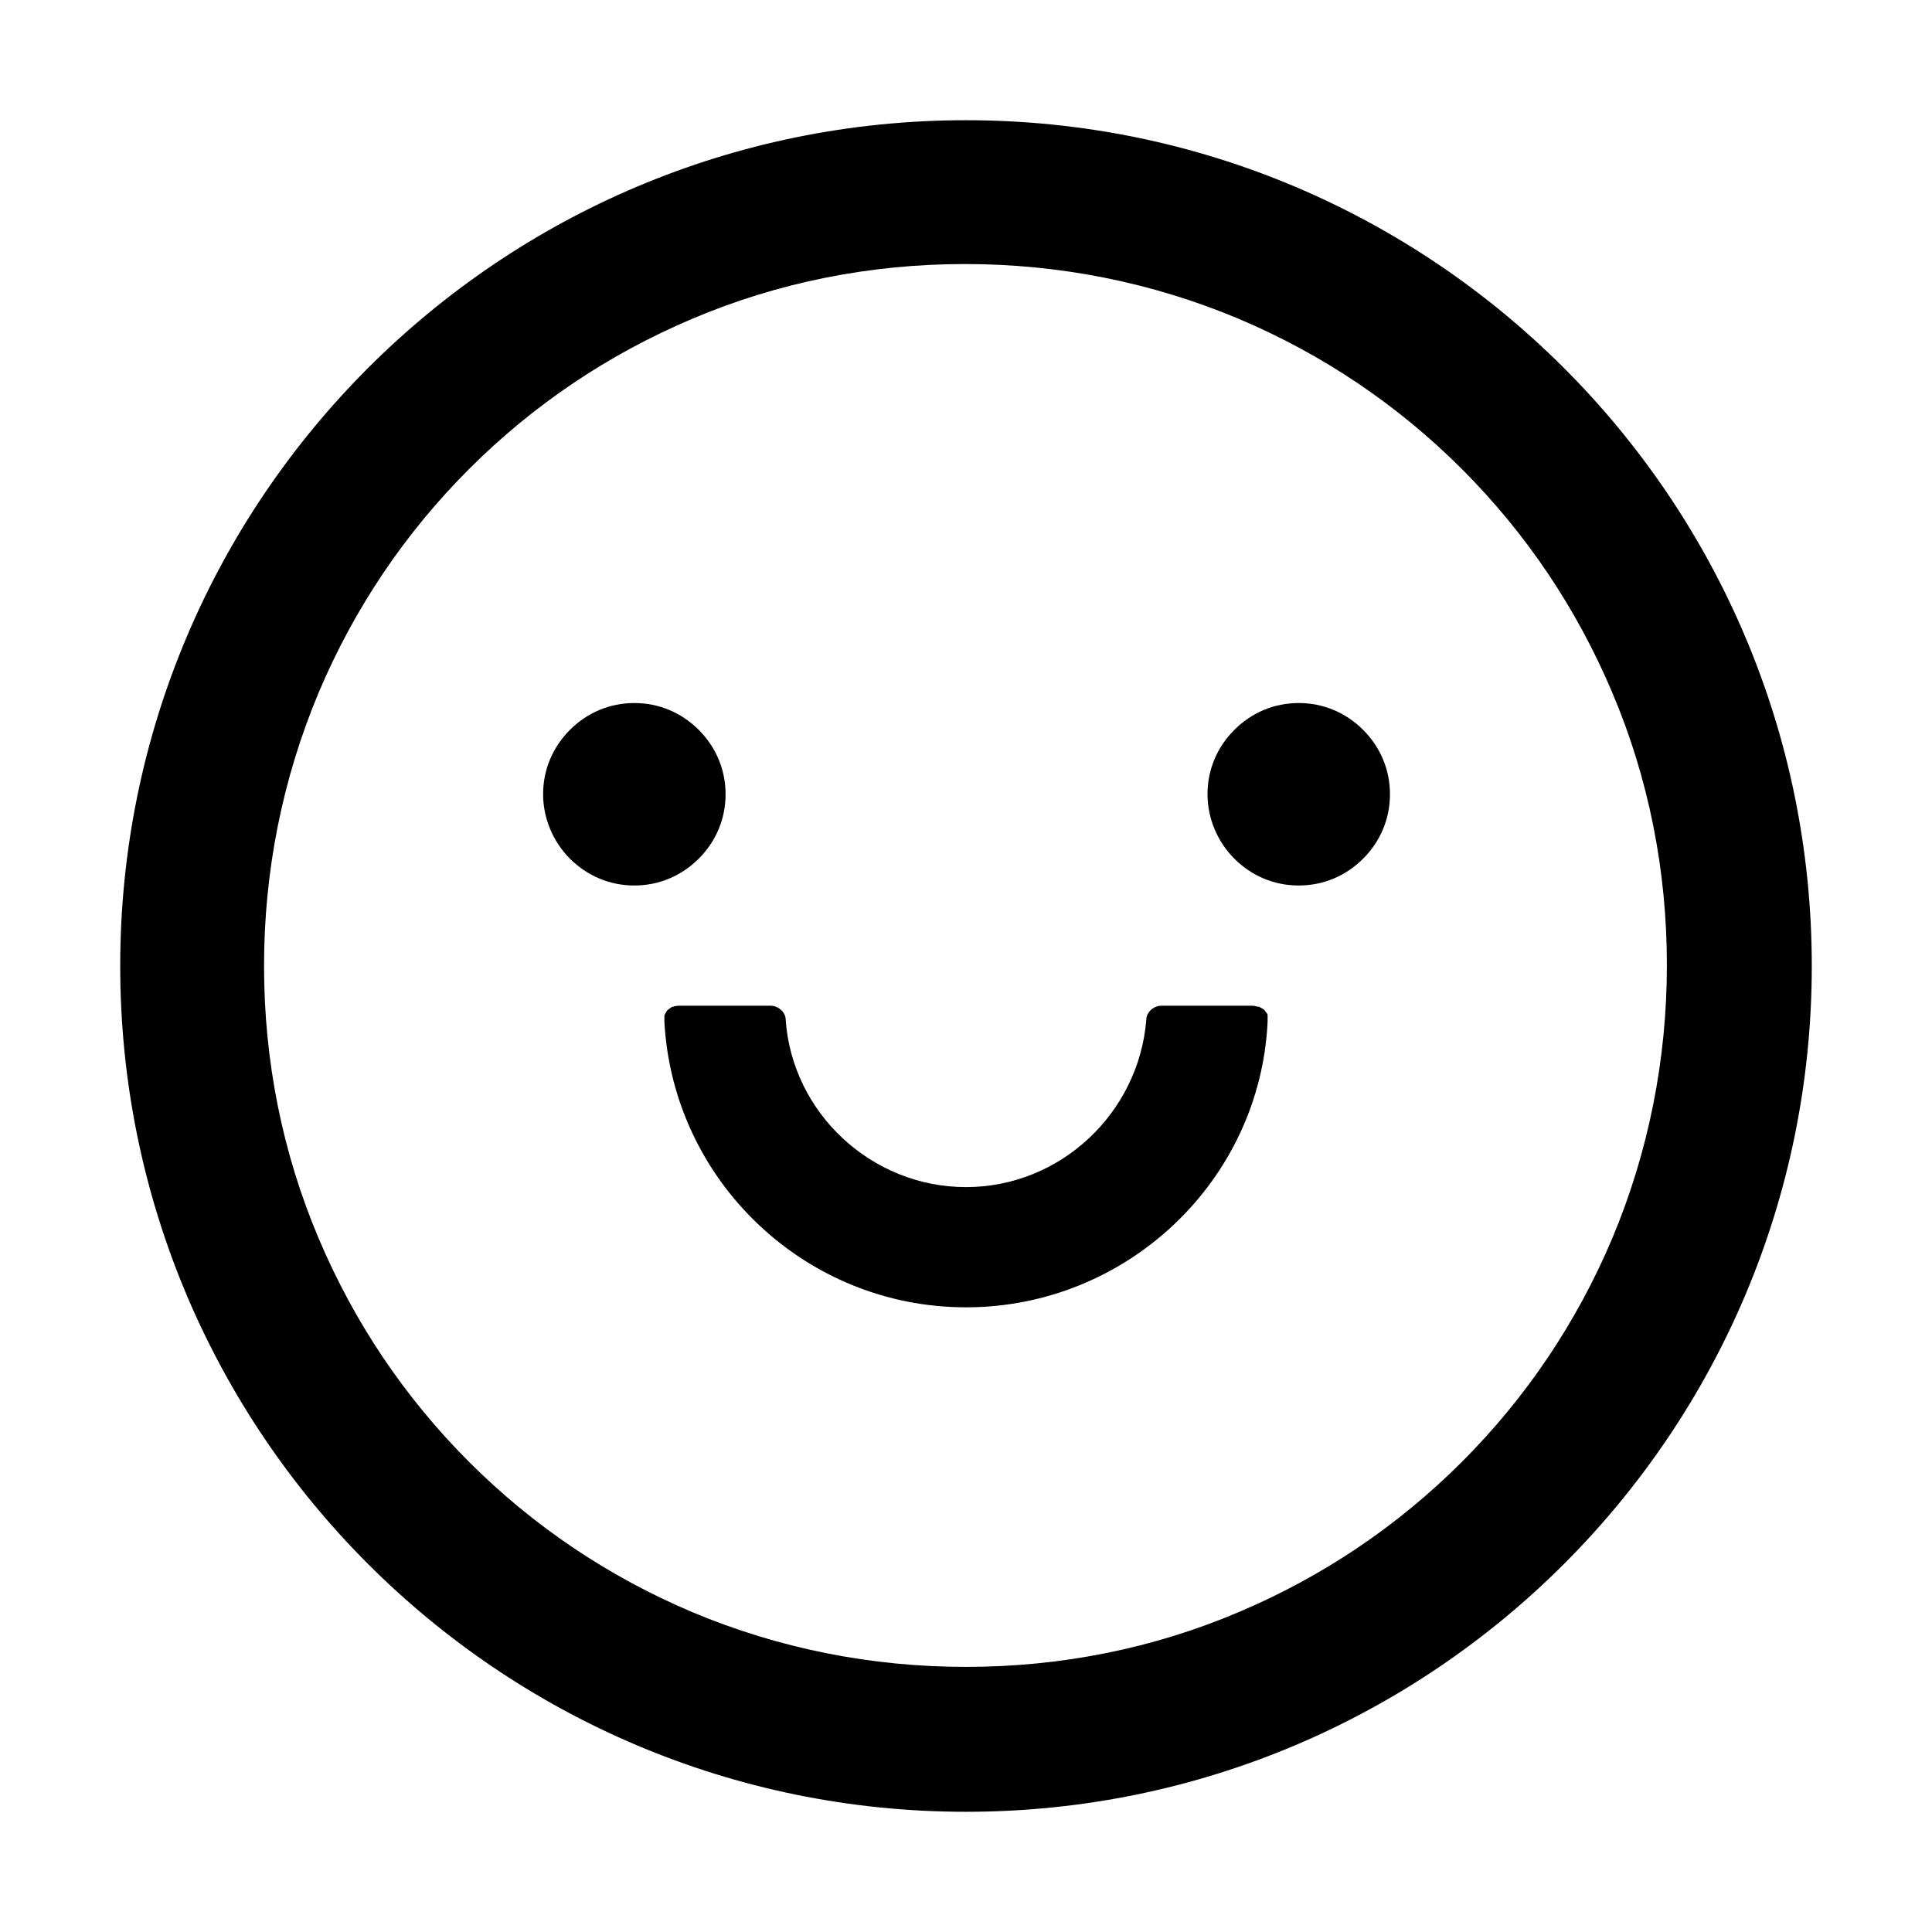
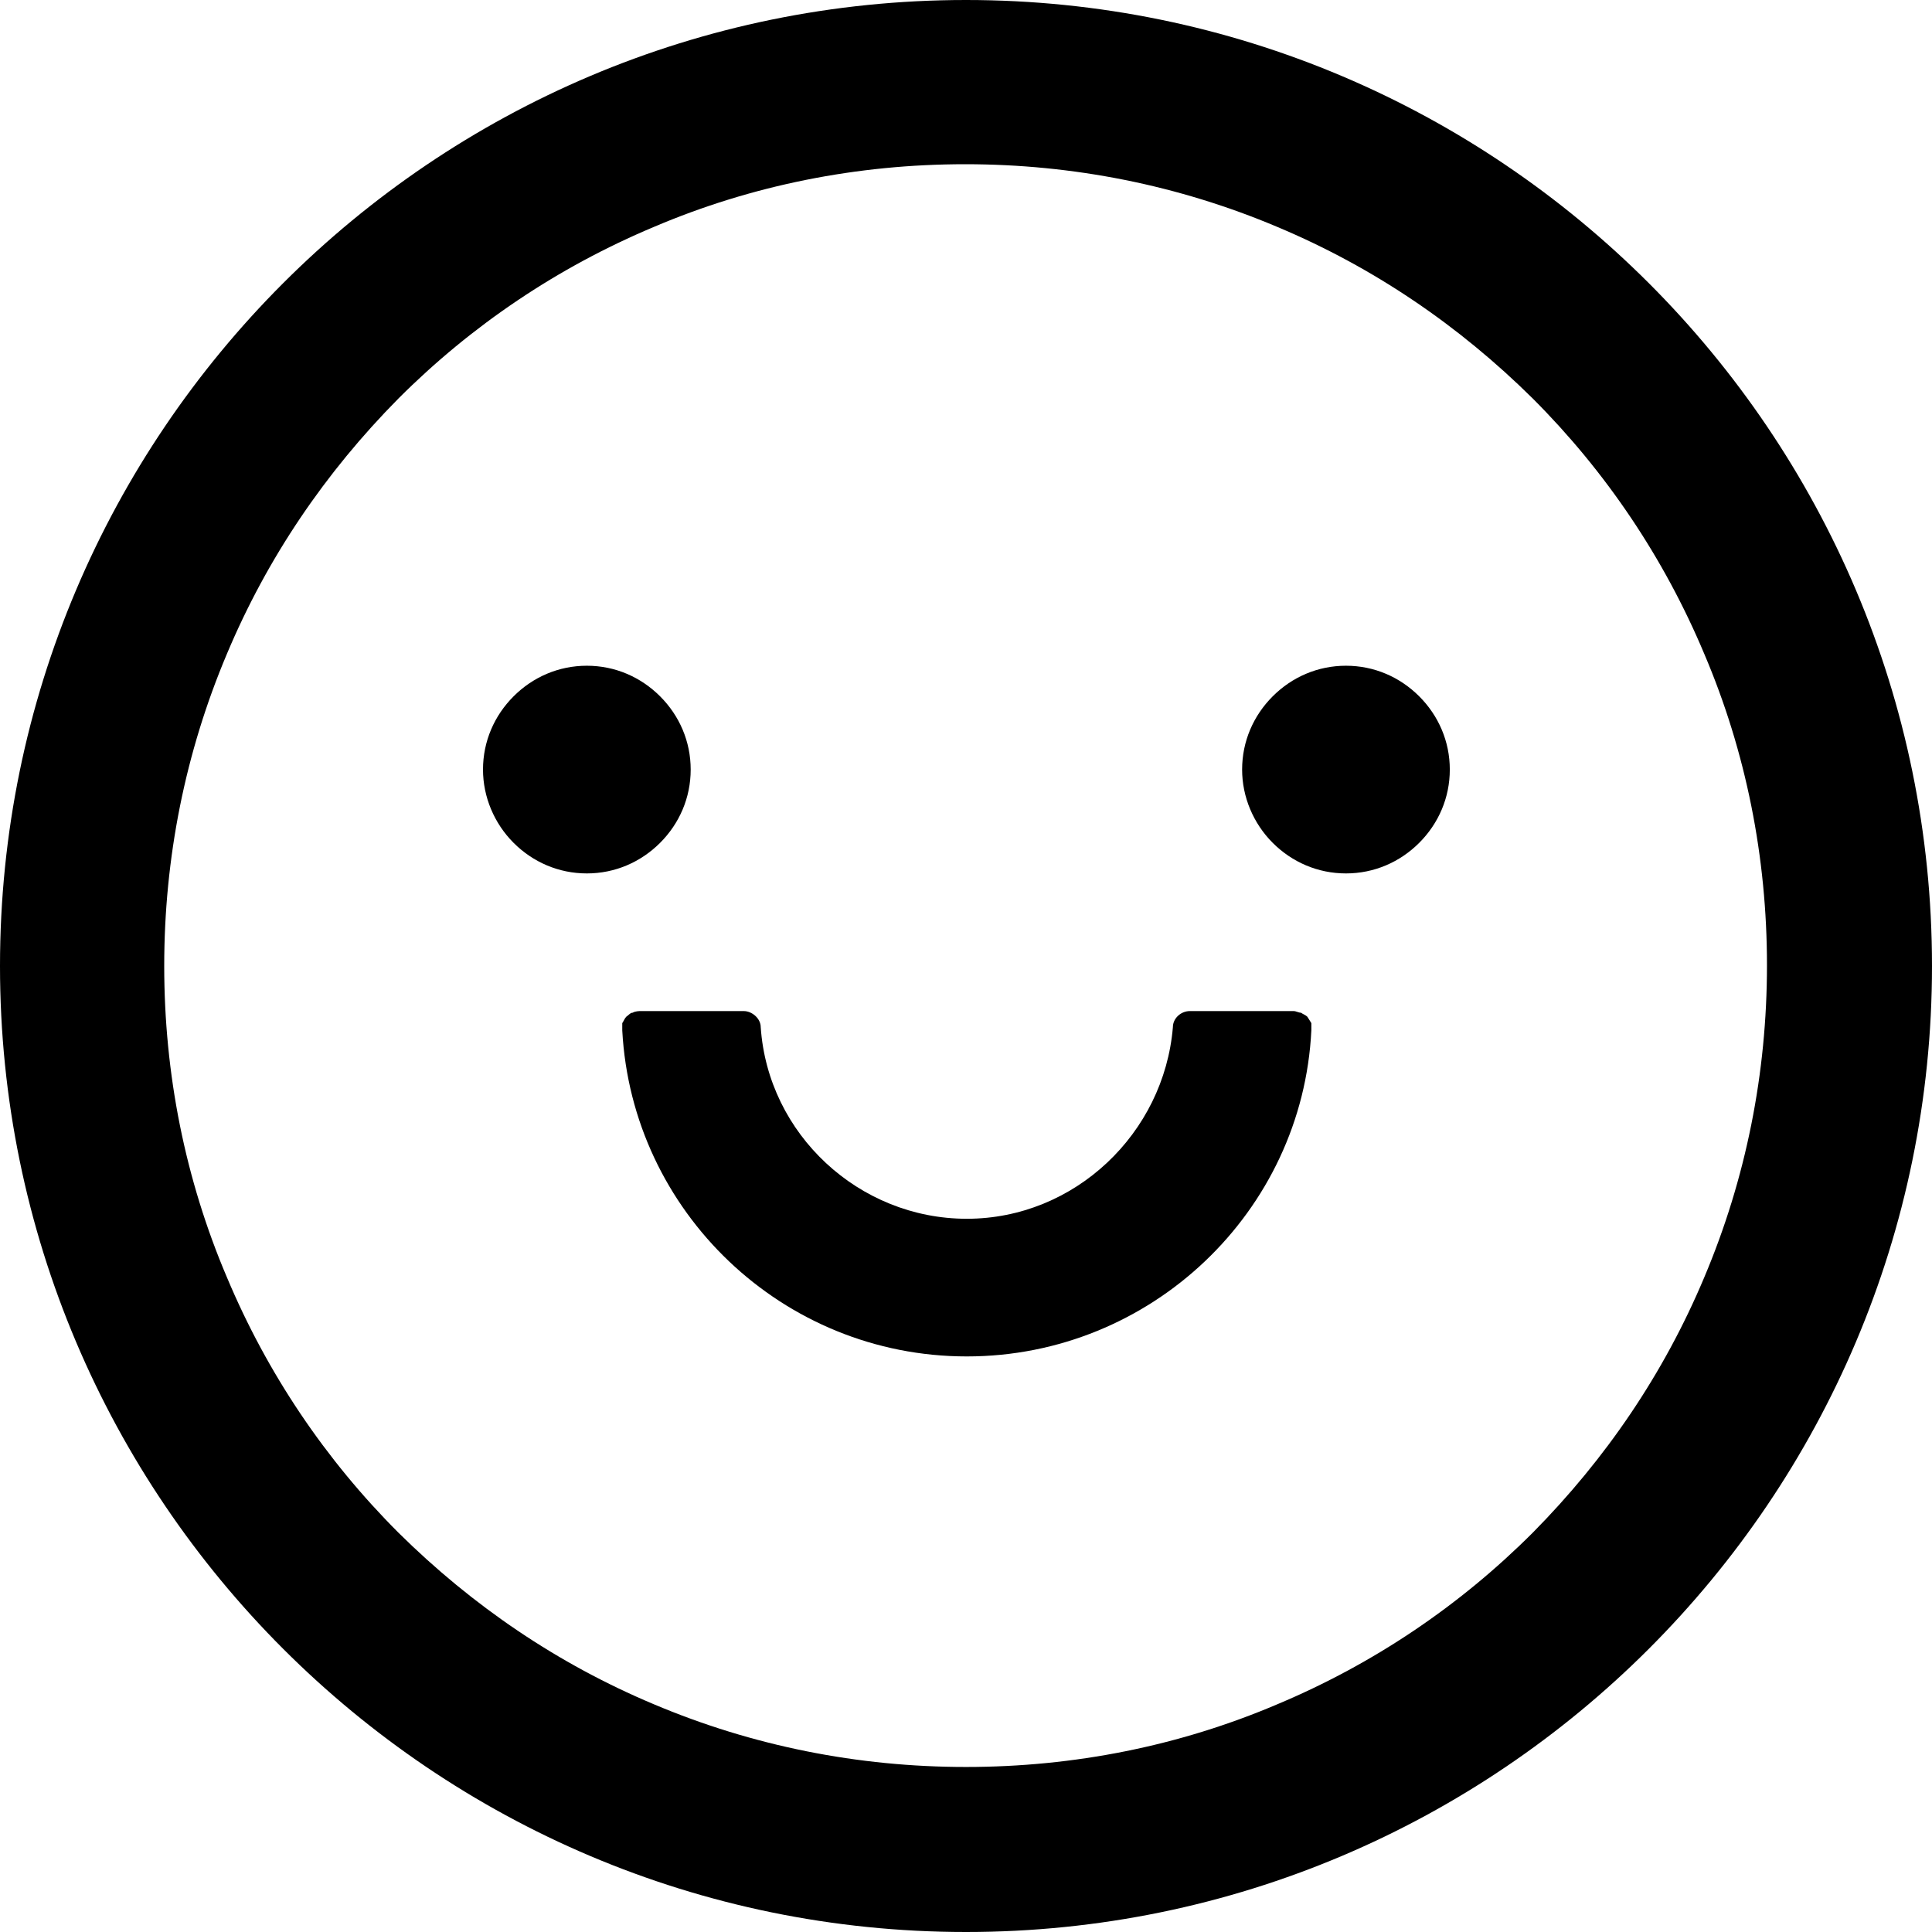
- <svg xmlns="http://www.w3.org/2000/svg" id="_圖層_1" data-name="圖層_1" version="1.1" viewBox="0 0 18 18">
-   <path d="M5.06,7.4c0,.22.09.44.25.6.16.16.37.25.6.25s.44-.09.6-.25c.16-.16.25-.37.25-.6s-.09-.44-.25-.6c-.16-.16-.37-.25-.6-.25s-.44.09-.6.25c-.16.16-.25.37-.25.6Z" />
-   <path d="M11.25,7.4c0,.22.09.44.25.6.16.16.37.25.6.25s.44-.09.6-.25c.16-.16.25-.37.25-.6s-.09-.44-.25-.6c-.16-.16-.37-.25-.6-.25s-.44.09-.6.25c-.16.16-.25.37-.25.6Z" />
-   <path d="M9,1.12C4.65,1.12,1.12,4.65,1.12,9s3.53,7.88,7.88,7.88,7.88-3.53,7.88-7.88S13.35,1.12,9,1.12ZM13.62,13.62c-.6.6-1.3,1.07-2.08,1.4-.8.34-1.66.51-2.54.51s-1.74-.17-2.55-.51c-.78-.33-1.48-.8-2.08-1.4-.6-.6-1.07-1.3-1.4-2.08-.34-.8-.51-1.66-.51-2.54s.17-1.74.51-2.55c.33-.78.8-1.48,1.4-2.08.6-.6,1.3-1.07,2.08-1.4.8-.34,1.66-.51,2.54-.51s1.74.17,2.55.51c.78.33,1.48.8,2.08,1.4.6.6,1.07,1.3,1.4,2.08.34.8.51,1.66.51,2.54s-.17,1.74-.51,2.55c-.33.78-.8,1.48-1.4,2.08Z" />
-   <path d="M11.67,9.37h-.85c-.07,0-.14.06-.14.13-.07.87-.8,1.56-1.68,1.56s-1.62-.69-1.68-1.56c0-.07-.07-.13-.14-.13h-.85s-.04,0-.06.01c-.02,0-.03.02-.05.03-.01.01-.02.03-.03.05,0,.02,0,.04,0,.06.08,1.48,1.31,2.66,2.81,2.66s2.74-1.18,2.81-2.66c0-.02,0-.04,0-.06,0-.02-.02-.03-.03-.05-.01-.01-.03-.02-.05-.03-.02,0-.04-.01-.06-.01Z" />
+ <svg xmlns="http://www.w3.org/2000/svg" id="_圖層_1" version="1.1" viewBox="0 0 24 24">
+   <path d="M6,9.56c0,.34.14.67.38.91s.56.38.91.38.67-.14.91-.38.38-.56.38-.91-.14-.67-.38-.91-.56-.38-.91-.38-.67.14-.91.38-.38.56-.38.91Z" />
+   <path d="M15.43,9.56c0,.34.14.67.38.91s.56.38.91.38.67-.14.91-.38c.24-.24.38-.56.38-.91s-.14-.67-.38-.91-.56-.38-.91-.38-.67.14-.91.38c-.24.24-.38.56-.38.91Z" />
+   <path d="M12,0C5.38,0,0,5.38,0,12s5.38,12,12,12,12-5.38,12-12S18.62,0,12,0ZM19.04,19.04c-.91.91-1.98,1.63-3.17,2.13-1.22.52-2.53.78-3.87.78s-2.65-.26-3.88-.78c-1.19-.5-2.25-1.22-3.17-2.13-.91-.91-1.63-1.98-2.13-3.17-.52-1.22-.78-2.53-.78-3.87s.26-2.65.78-3.88c.5-1.19,1.22-2.25,2.13-3.17.91-.91,1.98-1.63,3.17-2.13,1.22-.52,2.53-.78,3.87-.78s2.65.26,3.88.78c1.19.5,2.25,1.22,3.17,2.13.91.91,1.63,1.98,2.13,3.17.52,1.22.78,2.53.78,3.87s-.26,2.65-.78,3.88c-.5,1.19-1.22,2.25-2.13,3.17Z" />
+   <path d="M16.07,12.56h-1.29c-.11,0-.21.09-.21.2-.11,1.32-1.22,2.38-2.56,2.38s-2.47-1.05-2.56-2.38c0-.11-.11-.2-.21-.2h-1.29s-.06,0-.09.02c-.03,0-.05.03-.08.05-.02.02-.03.05-.05.08v.09c.12,2.25,1.99,4.05,4.28,4.05s4.17-1.8,4.28-4.05v-.09s-.03-.05-.05-.08c-.02-.02-.05-.03-.08-.05-.03,0-.06-.02-.09-.02Z" />
</svg>
